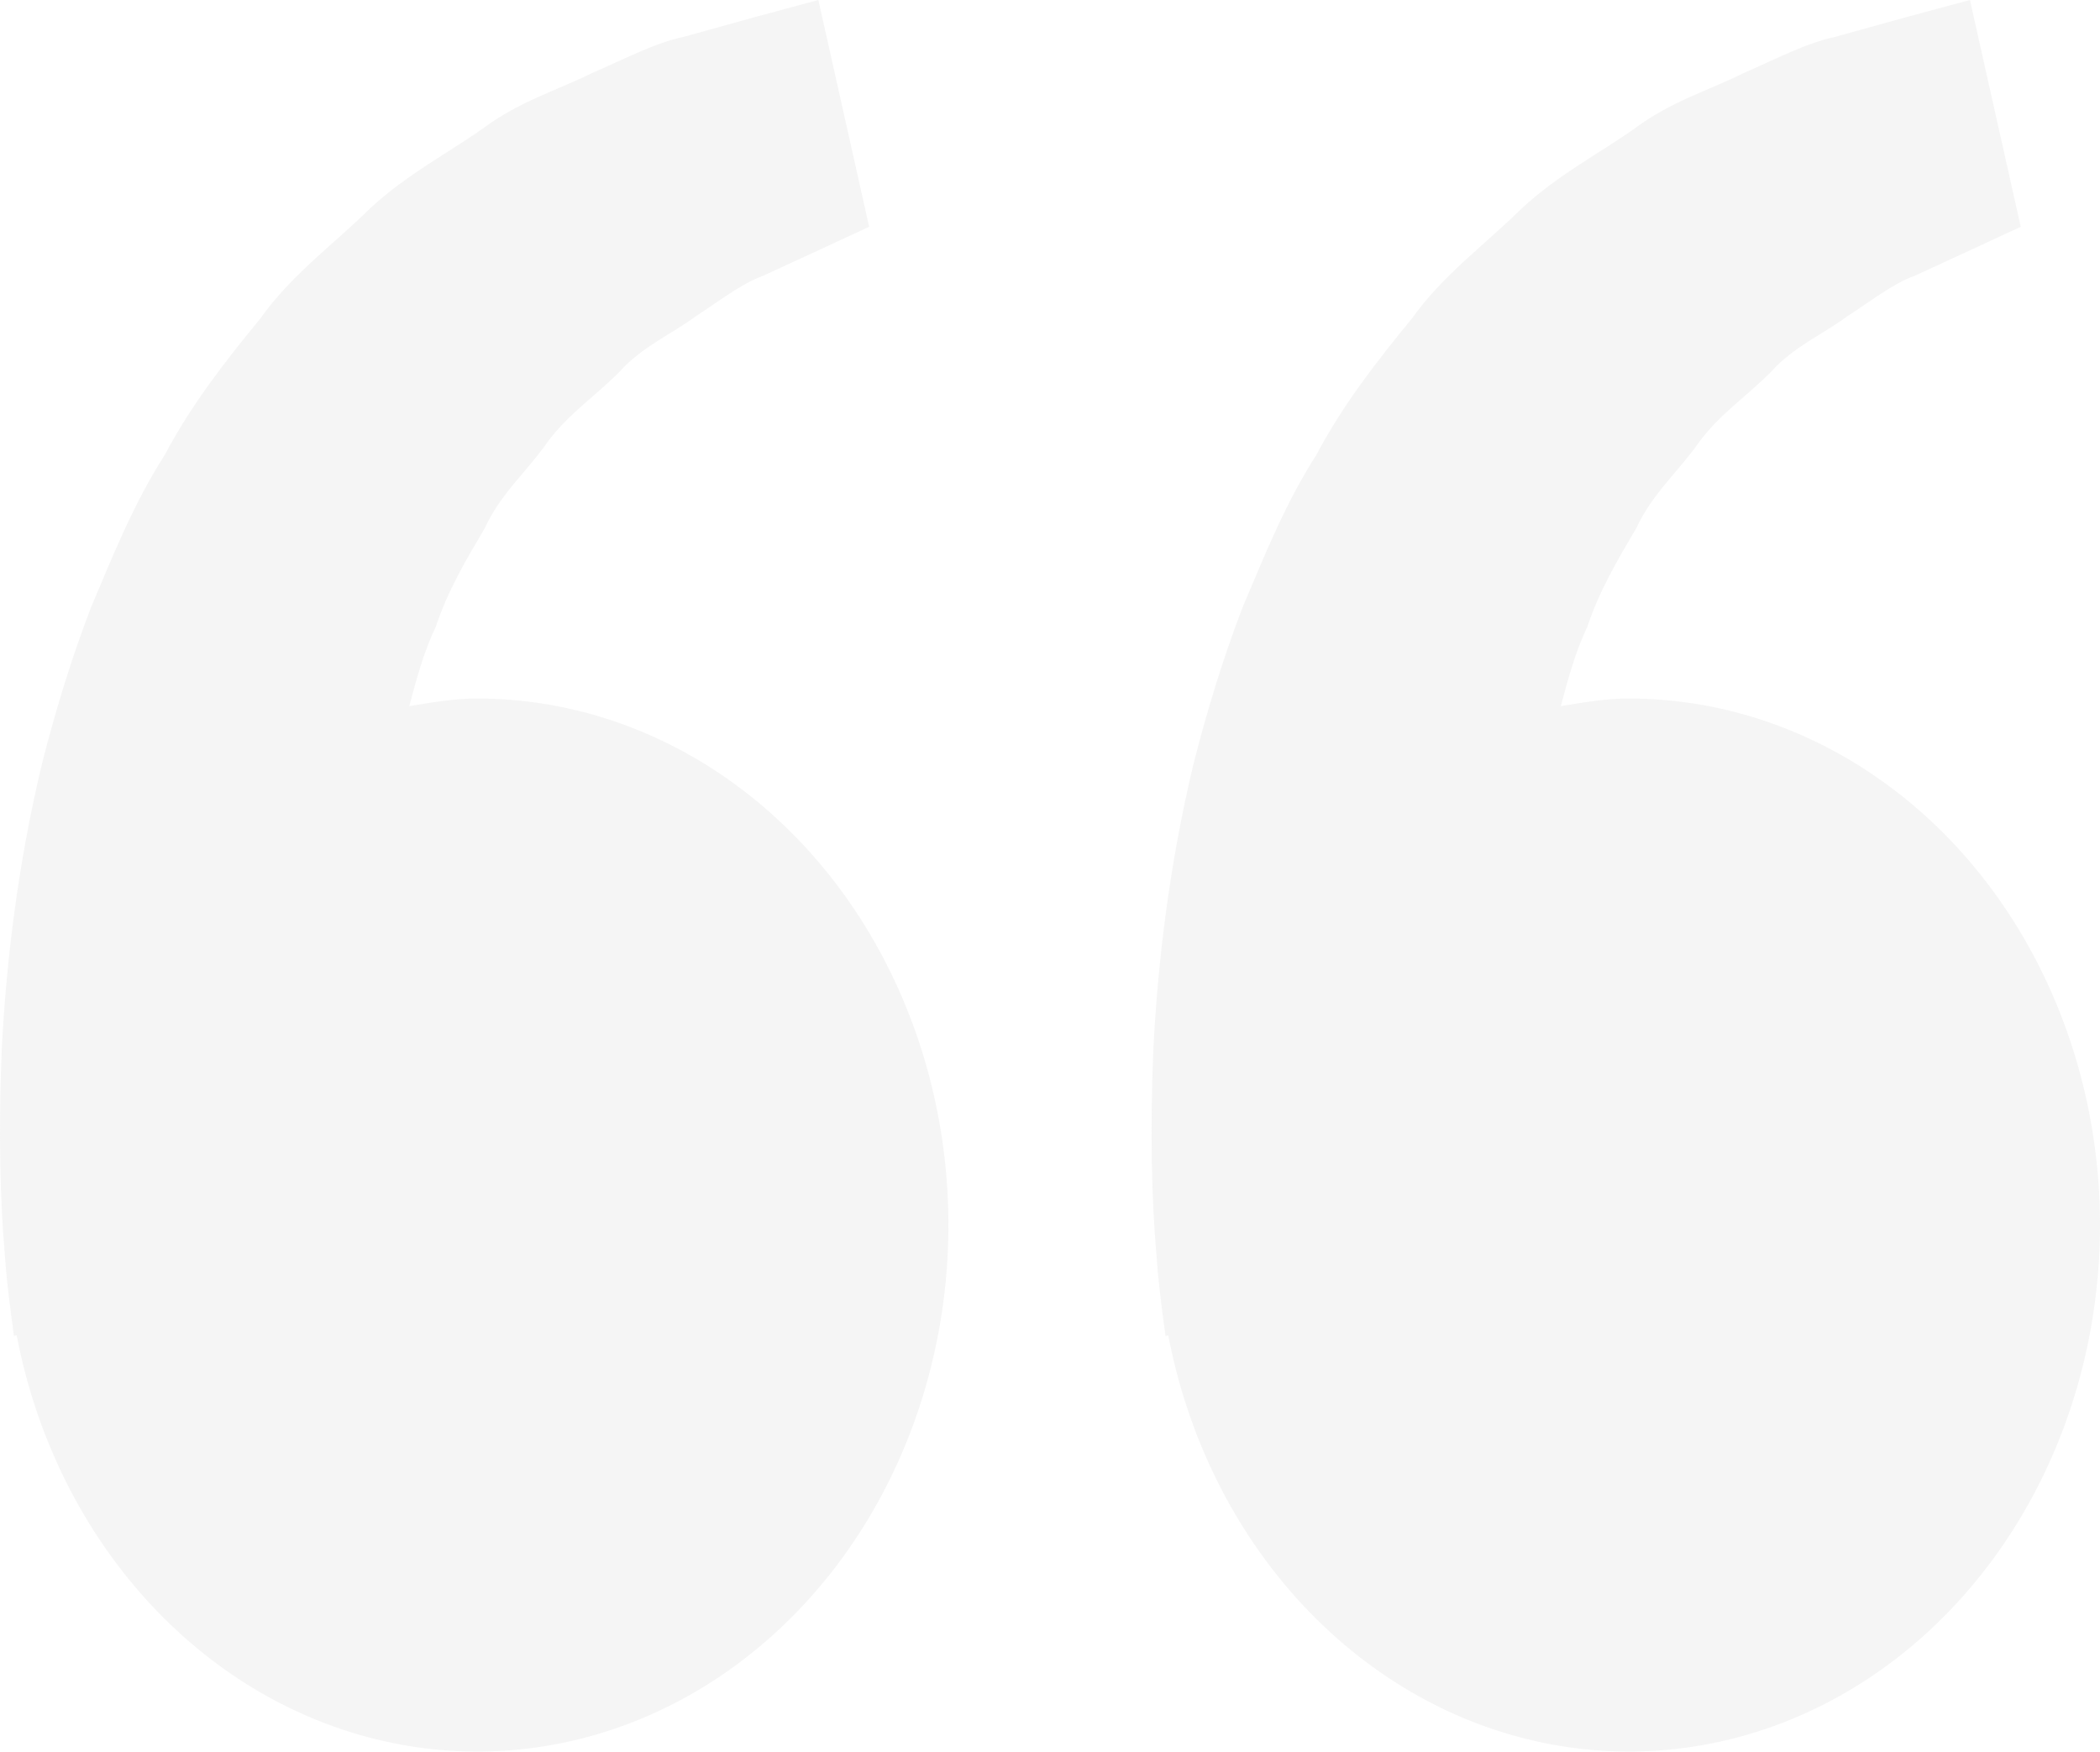
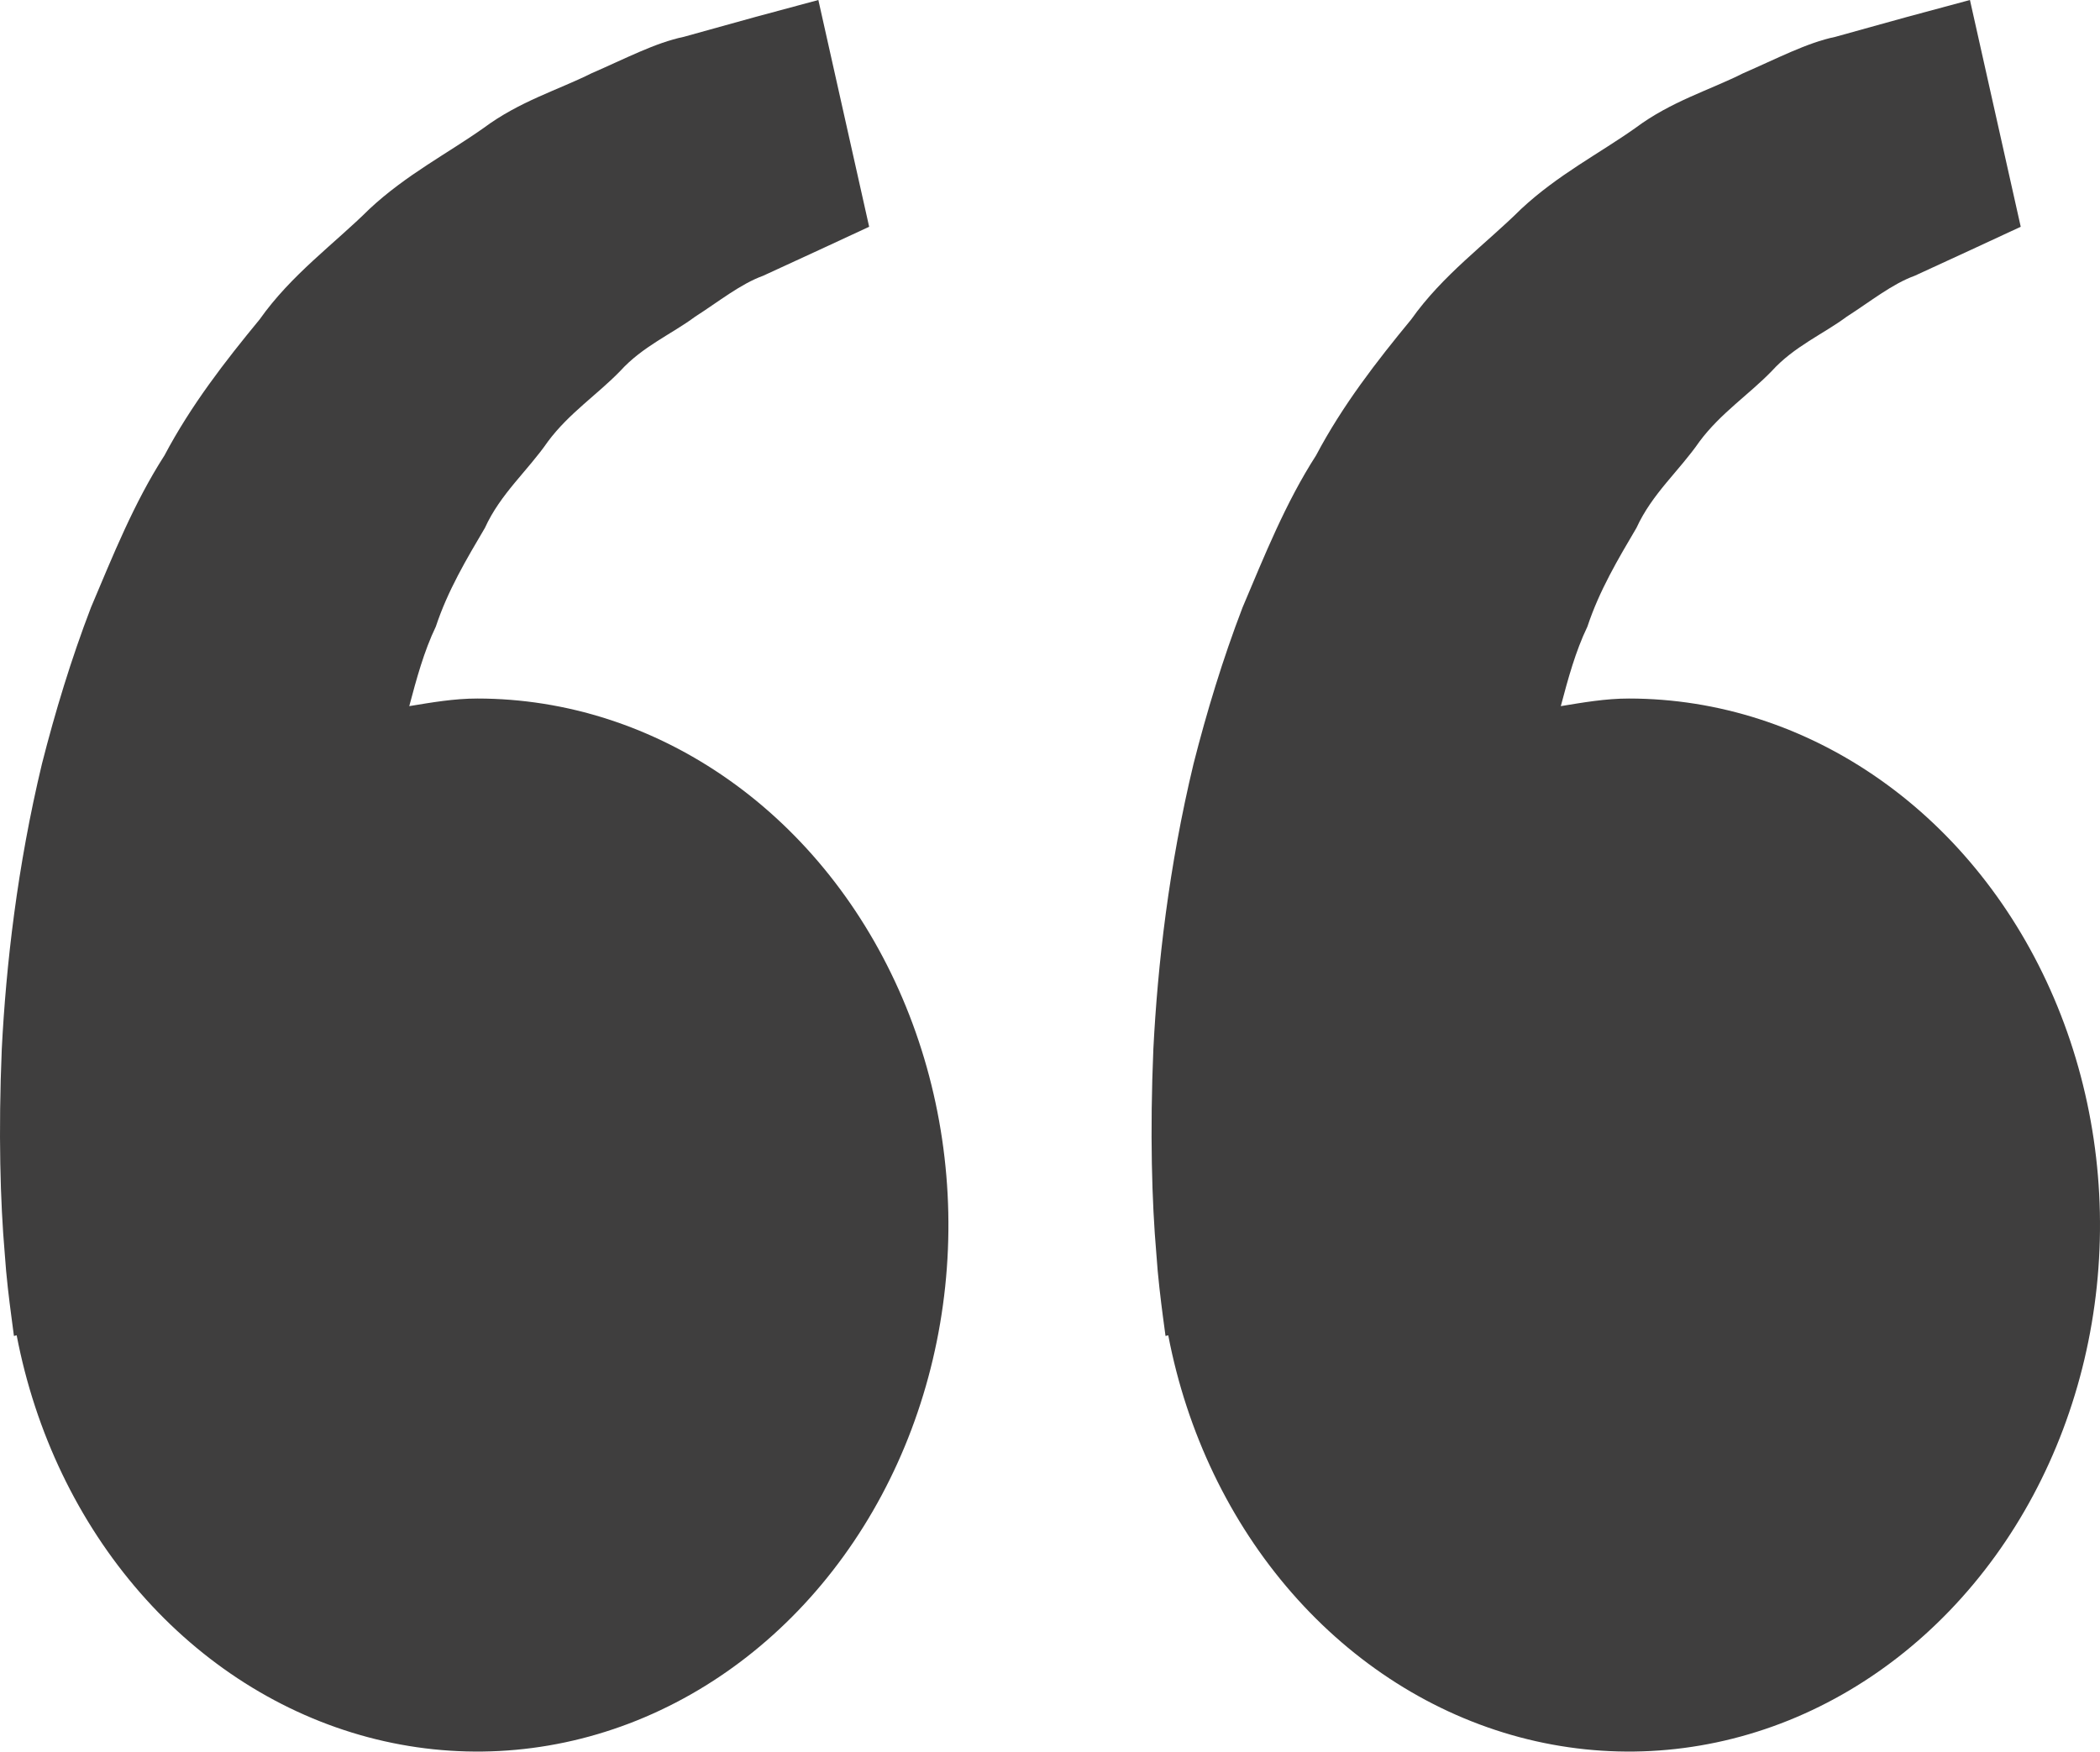
<svg xmlns="http://www.w3.org/2000/svg" width="230px" height="px" viewBox="0 0 193 161" version="1.1">
  <g id="surface1">
-     <path style=" stroke:none;fill-rule:nonzero;fill:rgb(81.176%,81.176%,81.176%);fill-opacity:0.2;" d="M 43.867 64.207 C 41.719 64.207 39.66 64.57 37.613 64.906 C 38.277 62.41 38.961 59.871 40.055 57.594 C 41.152 54.281 42.867 51.406 44.57 48.516 C 45.992 45.387 48.504 43.266 50.352 40.59 C 52.285 37.984 54.922 36.254 57.008 34.094 C 59.059 31.836 61.742 30.703 63.879 29.113 C 66.109 27.684 68.055 26.102 70.133 25.348 L 75.316 22.961 L 79.879 20.844 L 75.211 0 L 69.469 1.547 C 67.629 2.066 65.391 2.668 62.84 3.387 C 60.23 3.926 57.453 5.398 54.352 6.742 C 51.293 8.27 47.754 9.305 44.461 11.754 C 41.152 14.098 37.332 16.059 33.965 19.199 C 30.703 22.434 26.77 25.242 23.863 29.359 C 20.688 33.211 17.551 37.254 15.117 41.859 C 12.297 46.246 10.383 51.062 8.363 55.828 C 6.535 60.594 5.062 65.465 3.859 70.195 C 1.582 79.684 0.559 88.695 0.164 96.406 C -0.16 104.129 0.031 110.547 0.434 115.195 C 0.578 117.391 0.848 119.52 1.043 120.992 L 1.281 122.801 L 1.531 122.734 C 3.242 131.668 7.184 139.883 12.895 146.418 C 18.605 152.957 25.855 157.551 33.809 159.676 C 41.758 161.797 50.086 161.363 57.824 158.418 C 65.562 155.473 72.398 150.137 77.535 143.031 C 82.676 135.926 85.91 127.34 86.867 118.262 C 87.824 109.188 86.461 99.996 82.938 91.75 C 79.418 83.504 73.879 76.539 66.965 71.668 C 60.047 66.793 52.039 64.207 43.867 64.207 Z M 149.699 64.207 C 147.555 64.207 145.496 64.57 143.445 64.906 C 144.109 62.41 144.793 59.871 145.891 57.594 C 146.988 54.281 148.699 51.406 150.402 48.516 C 151.828 45.387 154.34 43.266 156.188 40.59 C 158.121 37.984 160.758 36.254 162.844 34.094 C 164.895 31.836 167.578 30.703 169.715 29.113 C 171.945 27.684 173.891 26.102 175.969 25.348 L 181.152 22.961 L 185.715 20.844 L 181.047 0 L 175.305 1.547 C 173.465 2.066 171.223 2.668 168.676 3.387 C 166.066 3.926 163.285 5.398 160.188 6.742 C 157.137 8.281 153.59 9.305 150.297 11.766 C 146.988 14.109 143.168 16.066 139.801 19.207 C 136.539 22.445 132.605 25.254 129.699 29.359 C 126.523 33.211 123.387 37.254 120.953 41.859 C 118.133 46.246 116.219 51.062 114.199 55.828 C 112.371 60.594 110.898 65.465 109.695 70.195 C 107.414 79.684 106.395 88.695 106 96.406 C 105.672 104.129 105.867 110.547 106.27 115.195 C 106.414 117.391 106.684 119.52 106.875 120.992 L 107.117 122.801 L 107.367 122.734 C 109.078 131.668 113.02 139.883 118.73 146.418 C 124.441 152.957 131.691 157.551 139.645 159.676 C 147.594 161.797 155.922 161.363 163.66 158.418 C 171.398 155.473 178.23 150.137 183.371 143.031 C 188.512 135.926 191.746 127.34 192.703 118.262 C 193.66 109.188 192.297 99.996 188.773 91.75 C 185.25 83.504 179.715 76.539 172.797 71.668 C 165.883 66.793 157.875 64.207 149.699 64.207 Z M 149.699 64.207 " />
+     <path style=" stroke:none;fill-rule:nonzero;fill:rgb(63, 62, 62);" d="M 43.867 64.207 C 41.719 64.207 39.66 64.57 37.613 64.906 C 38.277 62.41 38.961 59.871 40.055 57.594 C 41.152 54.281 42.867 51.406 44.57 48.516 C 45.992 45.387 48.504 43.266 50.352 40.59 C 52.285 37.984 54.922 36.254 57.008 34.094 C 59.059 31.836 61.742 30.703 63.879 29.113 C 66.109 27.684 68.055 26.102 70.133 25.348 L 75.316 22.961 L 79.879 20.844 L 75.211 0 L 69.469 1.547 C 67.629 2.066 65.391 2.668 62.84 3.387 C 60.23 3.926 57.453 5.398 54.352 6.742 C 51.293 8.27 47.754 9.305 44.461 11.754 C 41.152 14.098 37.332 16.059 33.965 19.199 C 30.703 22.434 26.77 25.242 23.863 29.359 C 20.688 33.211 17.551 37.254 15.117 41.859 C 12.297 46.246 10.383 51.062 8.363 55.828 C 6.535 60.594 5.062 65.465 3.859 70.195 C 1.582 79.684 0.559 88.695 0.164 96.406 C -0.16 104.129 0.031 110.547 0.434 115.195 C 0.578 117.391 0.848 119.52 1.043 120.992 L 1.281 122.801 L 1.531 122.734 C 3.242 131.668 7.184 139.883 12.895 146.418 C 18.605 152.957 25.855 157.551 33.809 159.676 C 41.758 161.797 50.086 161.363 57.824 158.418 C 65.562 155.473 72.398 150.137 77.535 143.031 C 82.676 135.926 85.91 127.34 86.867 118.262 C 87.824 109.188 86.461 99.996 82.938 91.75 C 79.418 83.504 73.879 76.539 66.965 71.668 C 60.047 66.793 52.039 64.207 43.867 64.207 Z M 149.699 64.207 C 147.555 64.207 145.496 64.57 143.445 64.906 C 144.109 62.41 144.793 59.871 145.891 57.594 C 146.988 54.281 148.699 51.406 150.402 48.516 C 151.828 45.387 154.34 43.266 156.188 40.59 C 158.121 37.984 160.758 36.254 162.844 34.094 C 164.895 31.836 167.578 30.703 169.715 29.113 C 171.945 27.684 173.891 26.102 175.969 25.348 L 181.152 22.961 L 185.715 20.844 L 181.047 0 L 175.305 1.547 C 173.465 2.066 171.223 2.668 168.676 3.387 C 166.066 3.926 163.285 5.398 160.188 6.742 C 157.137 8.281 153.59 9.305 150.297 11.766 C 146.988 14.109 143.168 16.066 139.801 19.207 C 136.539 22.445 132.605 25.254 129.699 29.359 C 126.523 33.211 123.387 37.254 120.953 41.859 C 118.133 46.246 116.219 51.062 114.199 55.828 C 112.371 60.594 110.898 65.465 109.695 70.195 C 107.414 79.684 106.395 88.695 106 96.406 C 105.672 104.129 105.867 110.547 106.27 115.195 C 106.414 117.391 106.684 119.52 106.875 120.992 L 107.117 122.801 L 107.367 122.734 C 109.078 131.668 113.02 139.883 118.73 146.418 C 124.441 152.957 131.691 157.551 139.645 159.676 C 147.594 161.797 155.922 161.363 163.66 158.418 C 171.398 155.473 178.23 150.137 183.371 143.031 C 188.512 135.926 191.746 127.34 192.703 118.262 C 193.66 109.188 192.297 99.996 188.773 91.75 C 185.25 83.504 179.715 76.539 172.797 71.668 C 165.883 66.793 157.875 64.207 149.699 64.207 Z M 149.699 64.207 " />
  </g>
</svg>
